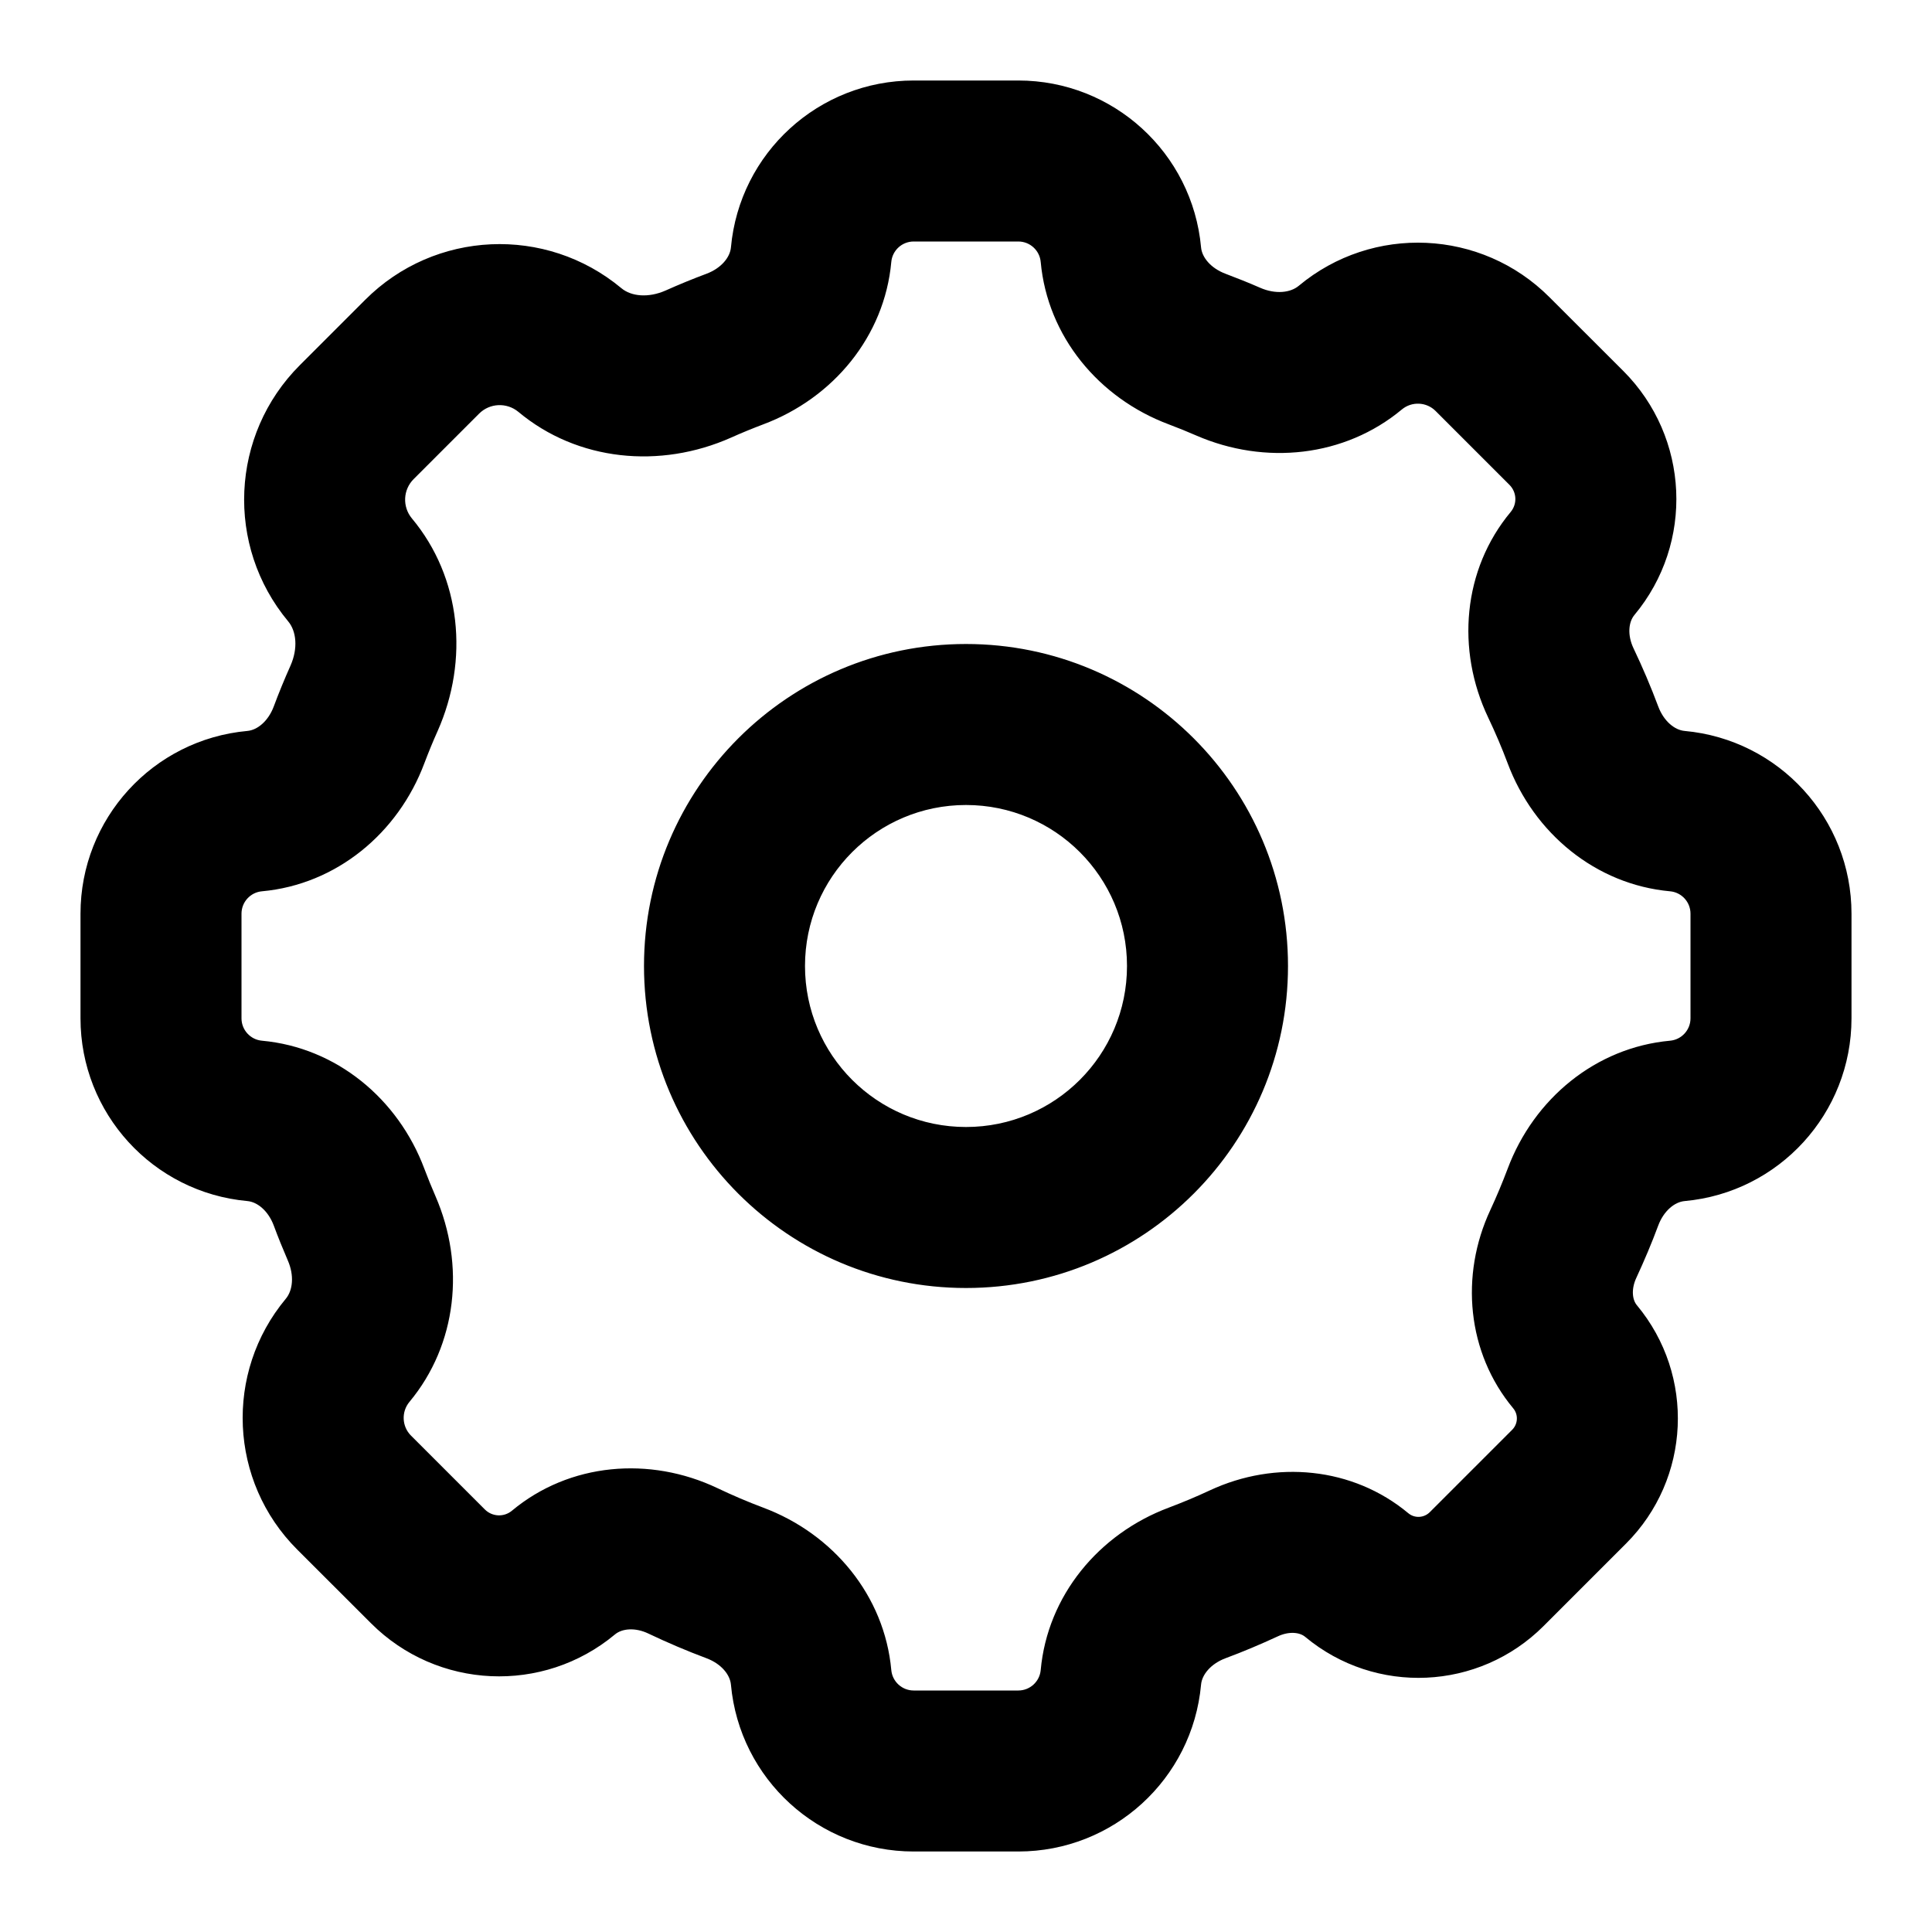
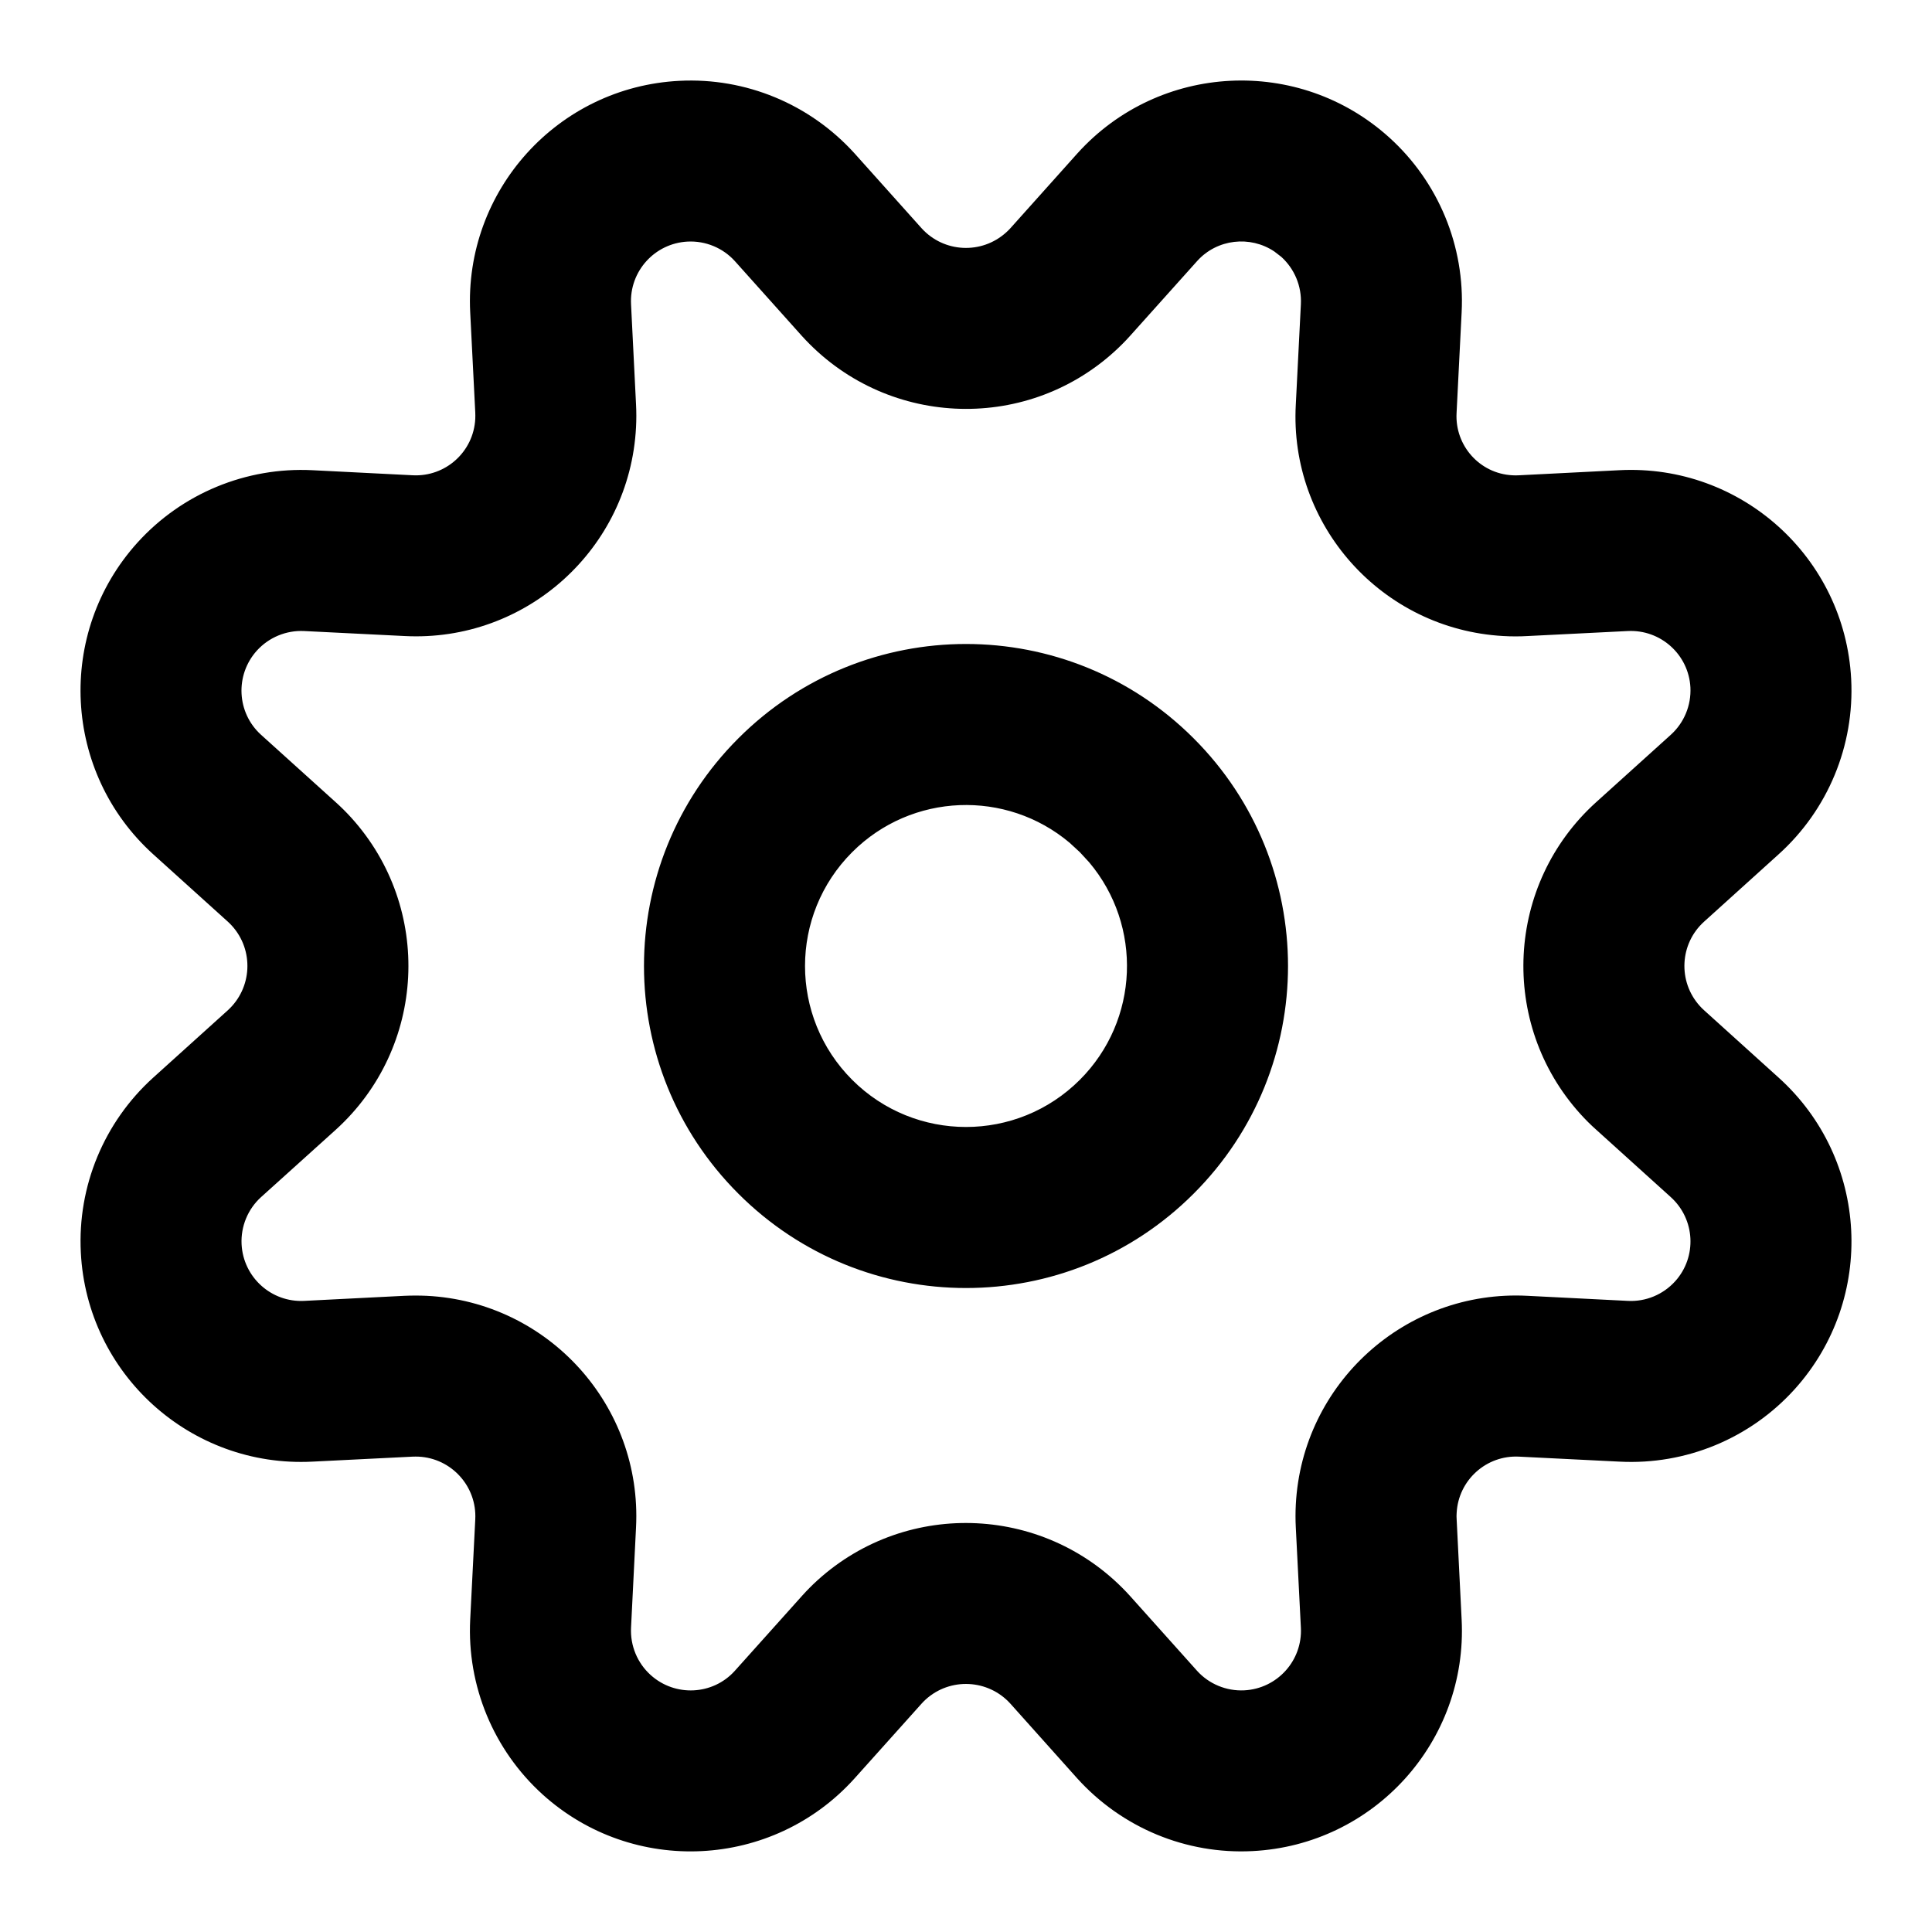
<svg xmlns="http://www.w3.org/2000/svg" width="24" height="24" viewBox="0 0 24 24">
-   <path d="M1267.08,77.073 C1267.187,75.899 1268.171,75 1269.35,75 L1270.65,75 C1271.829,75 1272.813,75.899 1272.92,77.073 C1272.931,77.198 1273.042,77.332 1273.222,77.4 C1273.368,77.455 1273.513,77.513 1273.657,77.576 C1273.844,77.657 1274.029,77.638 1274.134,77.55 C1275.052,76.785 1276.403,76.846 1277.247,77.691 L1278.166,78.609 C1278.988,79.432 1279.048,80.746 1278.303,81.64 C1278.229,81.729 1278.215,81.891 1278.292,82.053 C1278.405,82.29 1278.508,82.532 1278.6,82.778 C1278.668,82.958 1278.802,83.069 1278.927,83.08 C1280.101,83.187 1281,84.171 1281,85.35 L1281,86.65 C1281,87.829 1280.101,88.813 1278.928,88.92 C1278.802,88.931 1278.668,89.042 1278.6,89.222 C1278.518,89.443 1278.426,89.66 1278.327,89.874 C1278.263,90.011 1278.275,90.144 1278.334,90.214 C1279.061,91.087 1279.003,92.37 1278.2,93.174 L1277.174,94.2 C1276.37,95.003 1275.087,95.061 1274.214,94.334 C1274.144,94.275 1274.011,94.263 1273.874,94.327 C1273.66,94.426 1273.443,94.518 1273.222,94.6 C1273.042,94.668 1272.931,94.802 1272.92,94.927 C1272.813,96.101 1271.829,97 1270.65,97 L1269.35,97 C1268.171,97 1267.187,96.101 1267.08,94.928 C1267.069,94.802 1266.958,94.668 1266.778,94.6 C1266.532,94.508 1266.29,94.405 1266.053,94.292 C1265.891,94.215 1265.729,94.229 1265.64,94.303 C1264.746,95.048 1263.432,94.988 1262.609,94.165 L1261.691,93.248 C1260.846,92.403 1260.785,91.052 1261.55,90.134 C1261.638,90.029 1261.657,89.844 1261.575,89.657 C1261.513,89.513 1261.454,89.368 1261.4,89.222 C1261.332,89.042 1261.198,88.931 1261.073,88.92 C1259.899,88.813 1259,87.829 1259,86.65 L1259,85.35 C1259,84.171 1259.899,83.187 1261.073,83.08 C1261.198,83.069 1261.332,82.958 1261.4,82.778 C1261.464,82.606 1261.534,82.436 1261.609,82.268 C1261.703,82.055 1261.683,81.842 1261.58,81.719 C1260.798,80.78 1260.861,79.4 1261.724,78.537 L1262.537,77.724 C1263.4,76.86 1264.78,76.798 1265.719,77.58 C1265.842,77.683 1266.055,77.703 1266.268,77.609 C1266.436,77.534 1266.606,77.464 1266.778,77.4 C1266.958,77.332 1267.069,77.198 1267.08,77.073 Z M1269.072,77.254 C1268.988,78.177 1268.352,78.946 1267.48,79.272 C1267.346,79.323 1267.213,79.377 1267.082,79.436 C1266.2,79.828 1265.174,79.73 1264.439,79.116 C1264.295,78.997 1264.083,79.006 1263.951,79.139 L1263.139,79.951 C1263.006,80.083 1262.997,80.295 1263.116,80.439 C1263.73,81.174 1263.828,82.2 1263.436,83.082 C1263.377,83.213 1263.323,83.346 1263.272,83.48 C1262.946,84.352 1262.177,84.988 1261.254,85.072 C1261.11,85.085 1261,85.206 1261,85.35 L1261,86.65 C1261,86.794 1261.11,86.915 1261.254,86.928 C1262.177,87.012 1262.946,87.648 1263.272,88.52 C1263.315,88.634 1263.361,88.747 1263.41,88.86 C1263.781,89.714 1263.679,90.703 1263.086,91.415 C1262.984,91.538 1262.992,91.72 1263.105,91.833 L1264.023,92.751 C1264.115,92.843 1264.261,92.849 1264.36,92.766 C1265.074,92.171 1266.072,92.086 1266.914,92.487 C1267.099,92.575 1267.288,92.656 1267.48,92.728 C1268.352,93.054 1268.988,93.823 1269.072,94.746 C1269.085,94.89 1269.206,95 1269.35,95 L1270.65,95 C1270.794,95 1270.915,94.89 1270.928,94.746 C1271.012,93.823 1271.648,93.054 1272.52,92.728 C1272.692,92.663 1272.862,92.592 1273.029,92.514 C1273.844,92.134 1274.805,92.223 1275.495,92.798 C1275.573,92.863 1275.688,92.857 1275.76,92.786 L1276.786,91.76 C1276.857,91.688 1276.863,91.573 1276.798,91.495 C1276.223,90.805 1276.134,89.844 1276.514,89.03 C1276.592,88.862 1276.663,88.692 1276.728,88.52 C1277.054,87.648 1277.823,87.012 1278.746,86.928 C1278.89,86.915 1279,86.794 1279,86.65 L1279,85.35 C1279,85.206 1278.89,85.085 1278.746,85.072 C1277.823,84.988 1277.054,84.352 1276.728,83.48 C1276.656,83.288 1276.575,83.099 1276.487,82.914 C1276.086,82.072 1276.171,81.074 1276.766,80.36 C1276.849,80.26 1276.843,80.115 1276.751,80.023 L1275.833,79.105 C1275.72,78.992 1275.538,78.984 1275.415,79.086 C1274.703,79.679 1273.714,79.781 1272.86,79.41 C1272.748,79.361 1272.634,79.315 1272.52,79.272 C1271.648,78.946 1271.012,78.177 1270.928,77.254 C1270.915,77.11 1270.794,77 1270.65,77 L1269.35,77 C1269.206,77 1269.085,77.11 1269.072,77.254 Z M1274,86 C1274,88.209 1272.209,90 1270,90 C1267.791,90 1266,88.209 1266,86 C1266,83.791 1267.791,82 1270,82 C1272.209,82 1274,83.791 1274,86 Z M1272,86 C1272,84.895 1271.105,84 1270,84 C1268.895,84 1268,84.895 1268,86 C1268,87.105 1268.895,88 1270,88 C1271.105,88 1272,87.105 1272,86 Z" transform="translate(-1258 -74)" />
+   <path d="M1271.386,75.903 C1272.402,74.78 1274.135,74.693 1275.258,75.708 C1275.869,76.26 1276.199,77.058 1276.157,77.88 L1276.157,77.88 L1276.094,79.131 C1276.072,79.535 1276.381,79.882 1276.785,79.904 C1276.813,79.906 1276.84,79.906 1276.874,79.904 L1276.874,79.904 L1278.117,79.841 C1279.629,79.763 1280.917,80.924 1280.996,82.436 C1281.039,83.261 1280.707,84.061 1280.094,84.613 L1280.094,84.613 L1279.169,85.449 C1278.865,85.723 1278.841,86.192 1279.115,86.496 C1279.132,86.515 1279.15,86.533 1279.169,86.55 L1279.169,86.55 L1280.093,87.385 C1281.218,88.398 1281.308,90.13 1280.296,91.255 C1279.743,91.869 1278.943,92.2 1278.119,92.157 L1278.119,92.157 L1276.872,92.095 C1276.464,92.073 1276.116,92.387 1276.095,92.795 C1276.093,92.821 1276.093,92.847 1276.095,92.874 L1276.095,92.874 L1276.157,94.119 C1276.234,95.631 1275.07,96.919 1273.558,96.995 C1272.736,97.037 1271.939,96.707 1271.383,96.093 L1271.383,96.093 L1270.551,95.163 C1270.275,94.859 1269.805,94.835 1269.5,95.111 C1269.482,95.128 1269.464,95.145 1269.452,95.159 L1269.452,95.159 L1268.612,96.096 C1267.597,97.219 1265.863,97.306 1264.74,96.291 C1264.13,95.738 1263.8,94.941 1263.841,94.119 L1263.841,94.119 L1263.904,92.874 C1263.925,92.464 1263.609,92.115 1263.2,92.095 C1263.175,92.094 1263.15,92.094 1263.125,92.095 L1263.125,92.095 L1261.88,92.157 C1260.368,92.234 1259.08,91.07 1259.004,89.558 C1258.962,88.736 1259.292,87.939 1259.904,87.386 L1259.904,87.386 L1260.829,86.551 C1261.133,86.275 1261.157,85.805 1260.881,85.5 C1260.864,85.482 1260.847,85.464 1260.83,85.449 L1260.83,85.449 L1259.903,84.612 C1258.78,83.597 1258.693,81.863 1259.708,80.74 C1260.26,80.13 1261.058,79.8 1261.88,79.841 L1261.88,79.841 L1263.127,79.904 C1263.535,79.925 1263.883,79.612 1263.904,79.203 C1263.905,79.178 1263.905,79.152 1263.904,79.125 L1263.904,79.125 L1263.841,77.88 C1263.765,76.368 1264.928,75.08 1266.441,75.004 C1267.263,74.962 1268.06,75.292 1268.616,75.906 L1268.616,75.906 L1269.448,76.835 C1269.724,77.14 1270.194,77.163 1270.499,76.887 C1270.517,76.871 1270.534,76.854 1270.547,76.84 L1270.547,76.84 Z M1273.83,77.124 C1273.53,76.923 1273.12,76.968 1272.873,77.241 L1272.873,77.241 L1272.033,78.178 C1271.973,78.245 1271.908,78.309 1271.841,78.37 C1270.718,79.387 1268.983,79.301 1267.962,78.174 L1267.962,78.174 L1267.129,77.244 C1266.98,77.079 1266.764,76.99 1266.542,77.001 C1266.133,77.022 1265.818,77.37 1265.839,77.779 L1265.839,77.779 L1265.901,79.023 C1265.906,79.118 1265.906,79.213 1265.901,79.307 C1265.823,80.819 1264.534,81.98 1263.024,81.901 L1263.024,81.901 L1261.779,81.839 C1261.556,81.828 1261.341,81.917 1261.191,82.082 C1260.917,82.386 1260.94,82.854 1261.243,83.128 L1261.243,83.128 L1262.171,83.966 C1262.238,84.026 1262.302,84.09 1262.363,84.157 C1263.381,85.281 1263.295,87.016 1262.17,88.035 L1262.17,88.035 L1261.244,88.87 C1261.079,89.019 1260.99,89.235 1261.001,89.457 C1261.022,89.866 1261.37,90.181 1261.779,90.16 L1261.779,90.16 L1263.024,90.097 C1263.116,90.093 1263.208,90.093 1263.3,90.097 C1264.813,90.173 1265.978,91.461 1265.901,92.974 L1265.901,92.974 L1265.839,94.22 C1265.828,94.442 1265.917,94.658 1266.082,94.807 C1266.386,95.082 1266.854,95.058 1267.126,94.758 L1267.126,94.758 L1267.966,93.821 C1268.026,93.754 1268.09,93.69 1268.157,93.629 C1269.281,92.612 1271.016,92.697 1272.037,93.825 L1272.037,93.825 L1272.87,94.755 C1273.019,94.92 1273.235,95.009 1273.457,94.998 C1273.866,94.977 1274.181,94.629 1274.16,94.22 L1274.16,94.22 L1274.097,92.976 C1274.092,92.881 1274.092,92.786 1274.097,92.691 C1274.176,91.18 1275.465,90.019 1276.974,90.097 L1276.974,90.097 L1278.221,90.16 C1278.444,90.172 1278.66,90.082 1278.81,89.916 C1279.083,89.613 1279.059,89.145 1278.754,88.87 L1278.754,88.87 L1277.829,88.034 C1277.759,87.972 1277.693,87.906 1277.63,87.836 C1276.616,86.712 1276.705,84.979 1277.828,83.965 L1277.828,83.965 L1278.755,83.128 C1278.921,82.978 1279.01,82.762 1278.999,82.539 C1278.977,82.131 1278.629,81.818 1278.22,81.839 L1278.22,81.839 L1276.98,81.901 C1276.878,81.907 1276.775,81.907 1276.673,81.901 C1275.166,81.816 1274.013,80.526 1274.097,79.024 L1274.097,79.024 L1274.16,77.779 C1274.171,77.556 1274.082,77.341 1273.917,77.191 L1273.917,77.191 Z M1272.828,83.172 C1274.391,84.734 1274.391,87.266 1272.828,88.828 C1271.266,90.391 1268.734,90.391 1267.172,88.828 C1265.609,87.266 1265.609,84.734 1267.172,83.172 C1268.734,81.609 1271.266,81.609 1272.828,83.172 Z M1268.586,84.586 C1267.805,85.367 1267.805,86.633 1268.586,87.414 C1269.367,88.195 1270.633,88.195 1271.414,87.414 C1272.154,86.674 1272.193,85.499 1271.531,84.713 L1271.414,84.586 L1271.287,84.469 C1270.501,83.807 1269.326,83.846 1268.586,84.586 Z" transform="translate(-1258 -74)" />
</svg>
